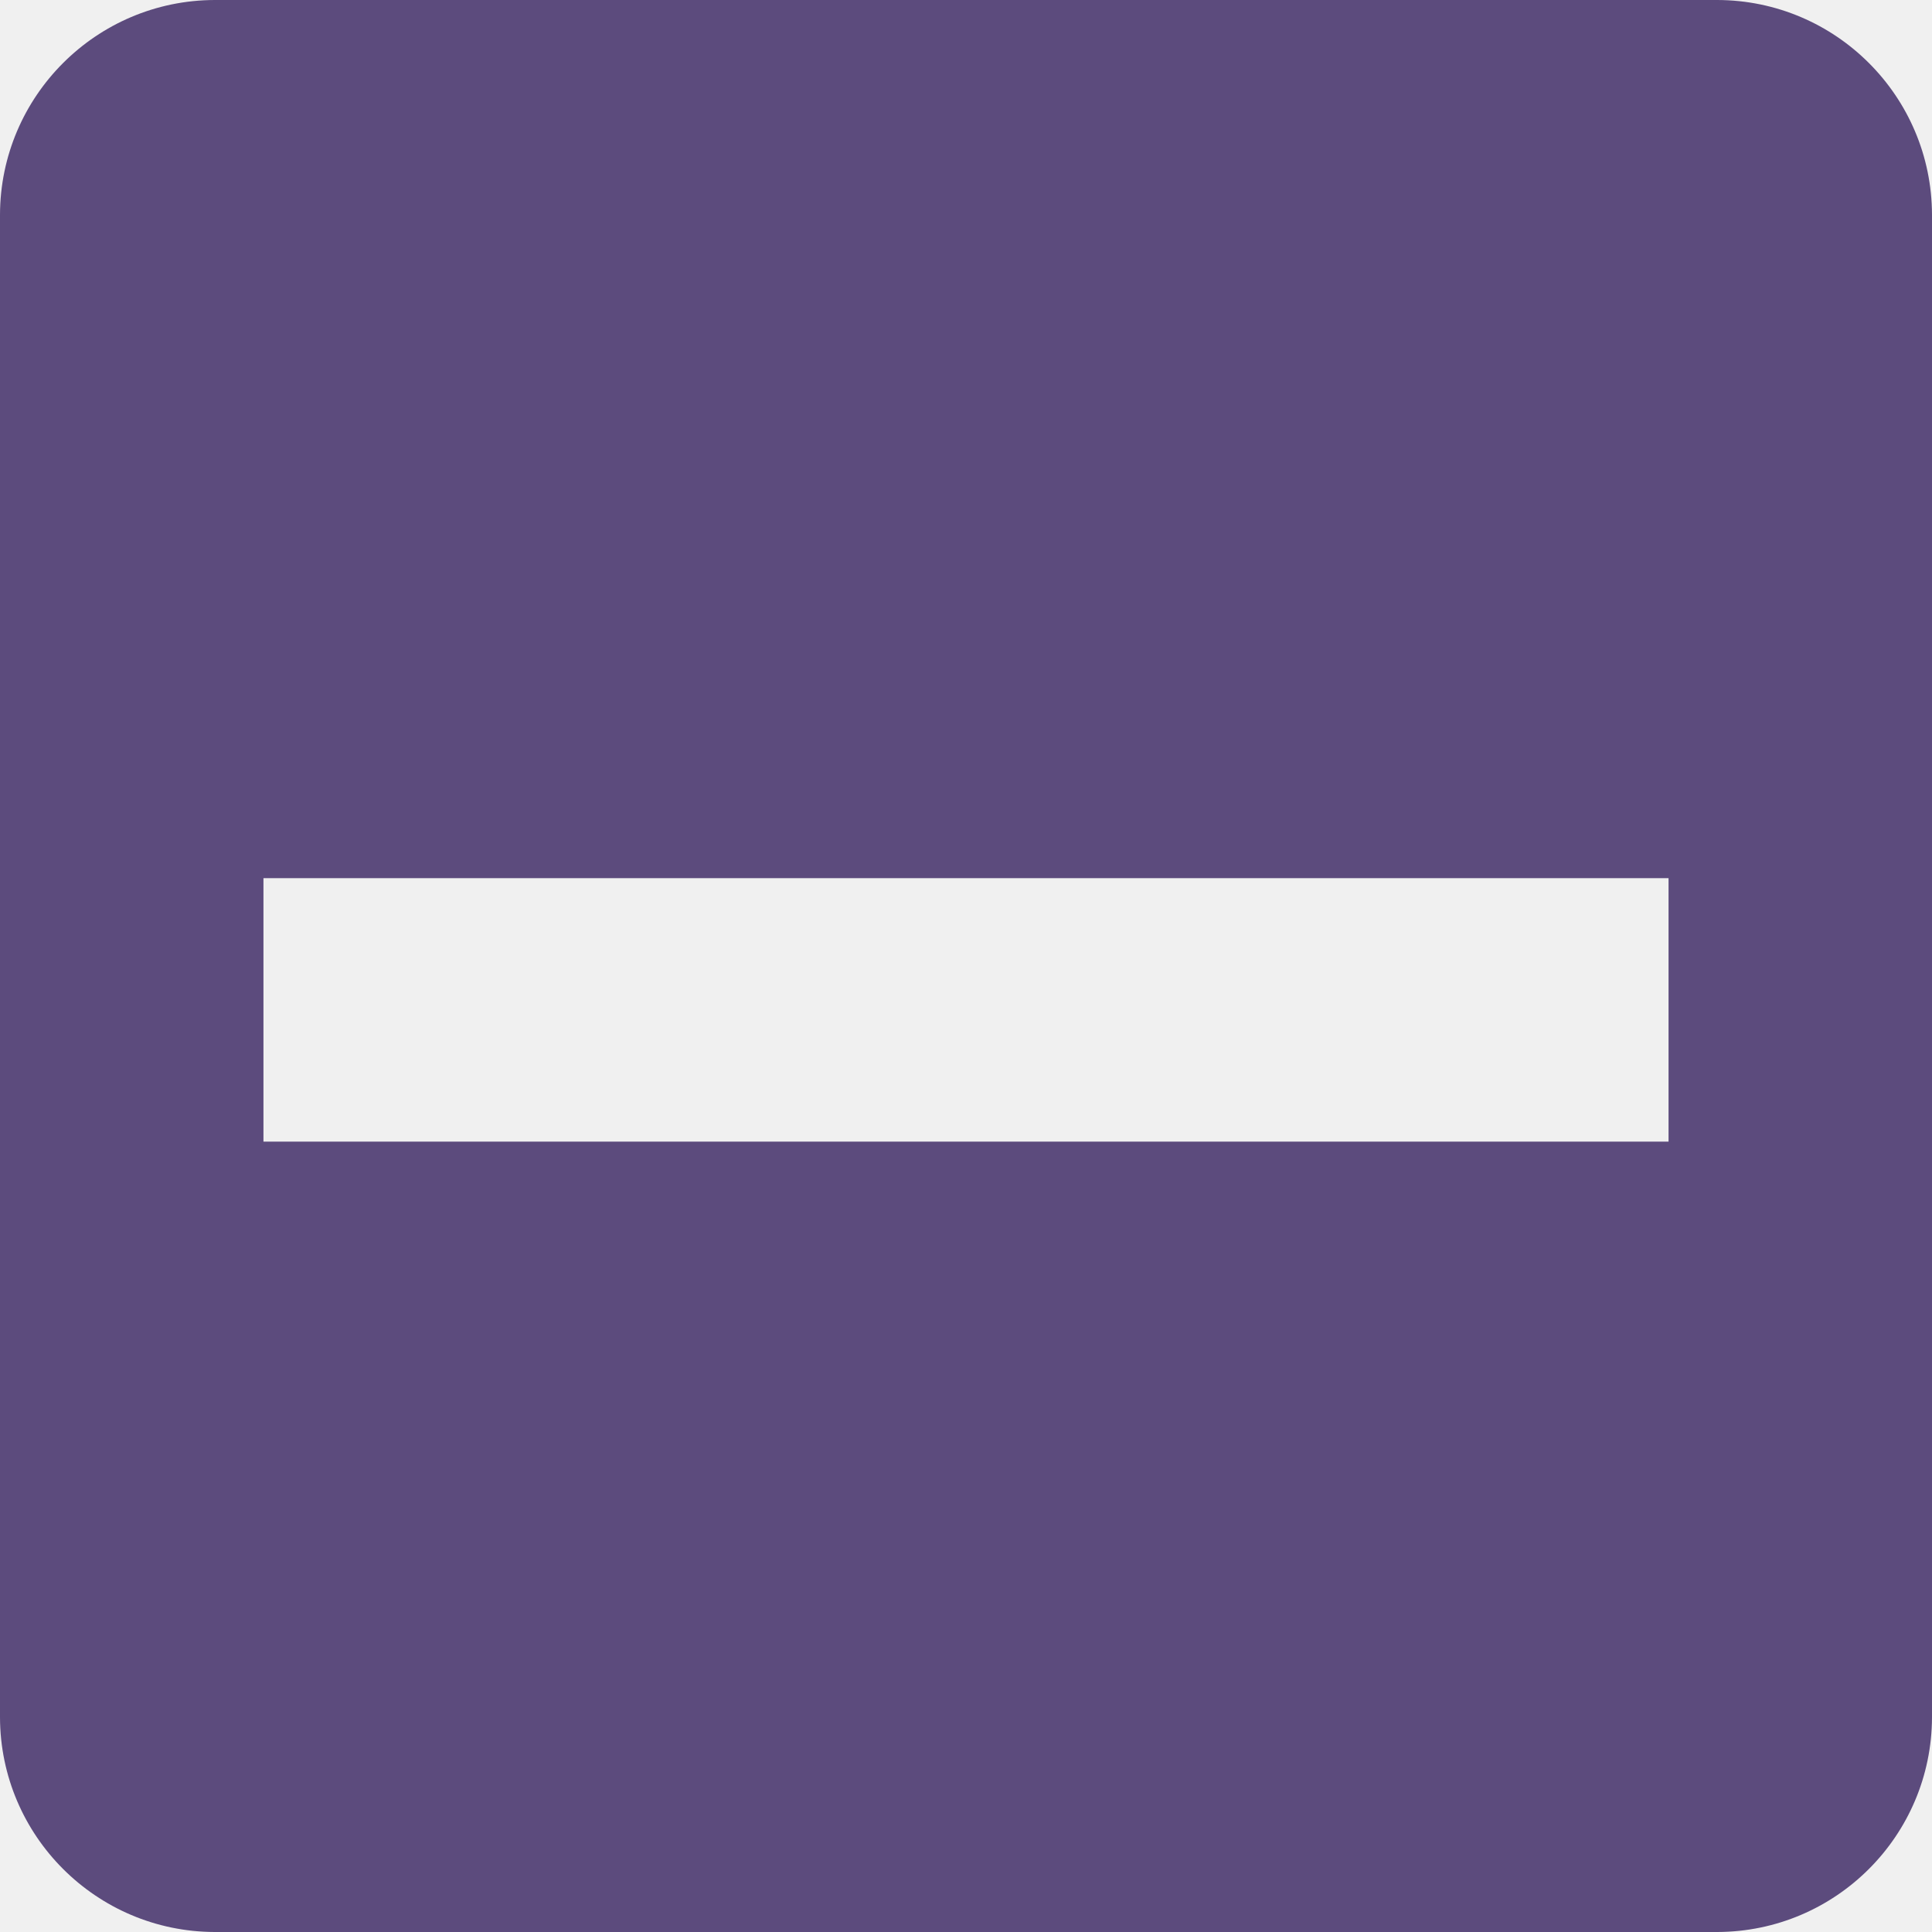
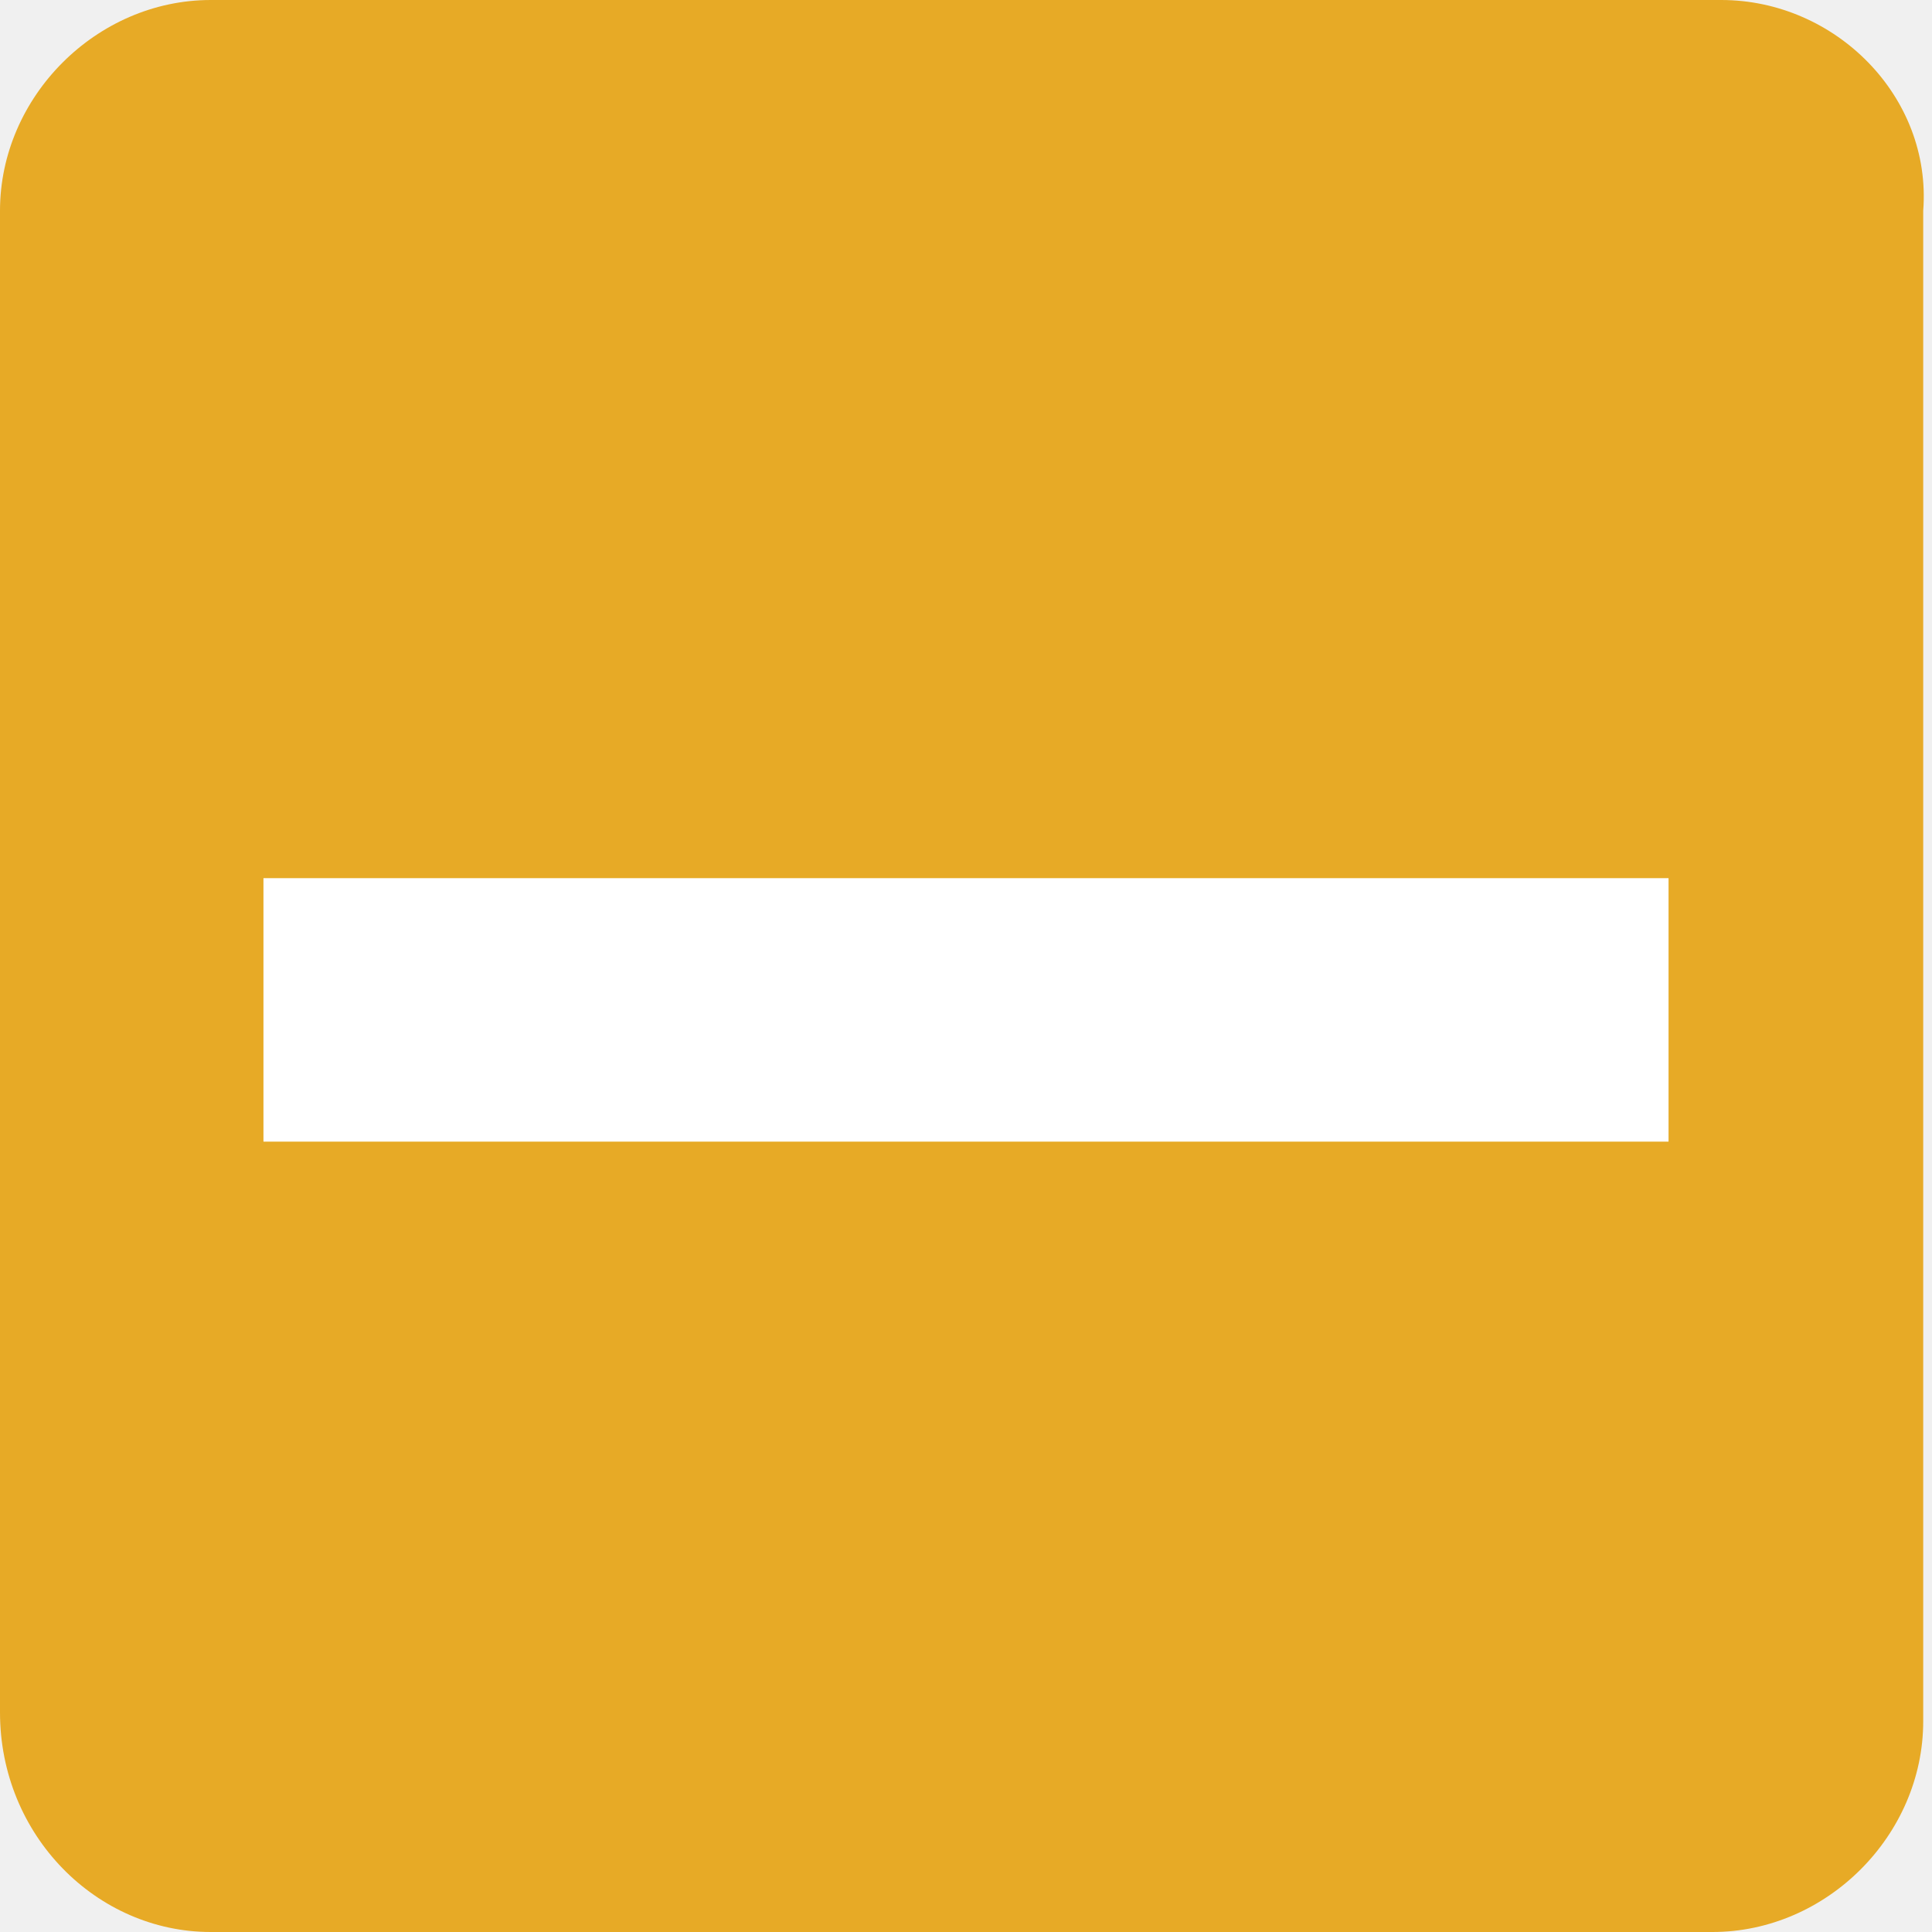
- <svg xmlns="http://www.w3.org/2000/svg" width="22px" height="22px" viewBox="0 0 22 22" version="1.1">
-   <g id="Page-1" stroke="none" stroke-width="1" fill="none" fill-rule="evenodd">
+ <svg xmlns="http://www.w3.org/2000/svg" version="1.1" id="Camada_1" x="0px" y="0px" viewBox="0 0 22 22" style="enable-background:new 0 0 22 22;" xml:space="preserve">
+   <style type="text/css">
+ 	.st0{fill:#FFFFFF;stroke:#FFFFFF;stroke-miterlimit:10;}
+ 	.st1{fill:#E7AA26;}
+ 	.st2{fill:none;}
+ </style>
+   <rect x="2.3" y="5.6" class="st0" width="17.8" height="11.7" />
+   <g id="Page-1">
    <g id="ic-check-active" transform="translate(-1, -1)">
-       <g id="Group_8199" transform="translate(1, 1)" fill="#5C4B7D">
-         <path d="M19.556,0 L2.444,0 C1.096,0.004 0.004,1.096 4.4408921e-16,2.444 L4.4408921e-16,19.556 C0.004,20.904 1.096,21.996 2.444,22 L19.556,22 C20.904,21.996 21.996,20.904 22,19.556 L22,2.444 C21.996,1.096 20.904,0.004 19.556,0 Z M3,10 L19,10 L19,13 L3,13 L3,10 Z" id="check_on_light" />
+       <g id="Group_8199" transform="translate(1, 1)">
+         <path id="check_on_light" class="st1" d="M19.6,0H2.4C1.1,0,0,1.1,0,2.4v17.1C0,20.9,1.1,22,2.4,22h17.1c1.3,0,2.4-1.1,2.4-2.4     V2.4C22,1.1,20.9,0,19.6,0z M3,10h16v3H3V10z" />
      </g>
-       <polygon id="Rectangle_4538" points="0 0 24 0 24 24 0 24" />
+       <polygon id="Rectangle_4538" class="st2" points="0,0 24,0 24,24 0,24   " />
    </g>
  </g>
</svg>
